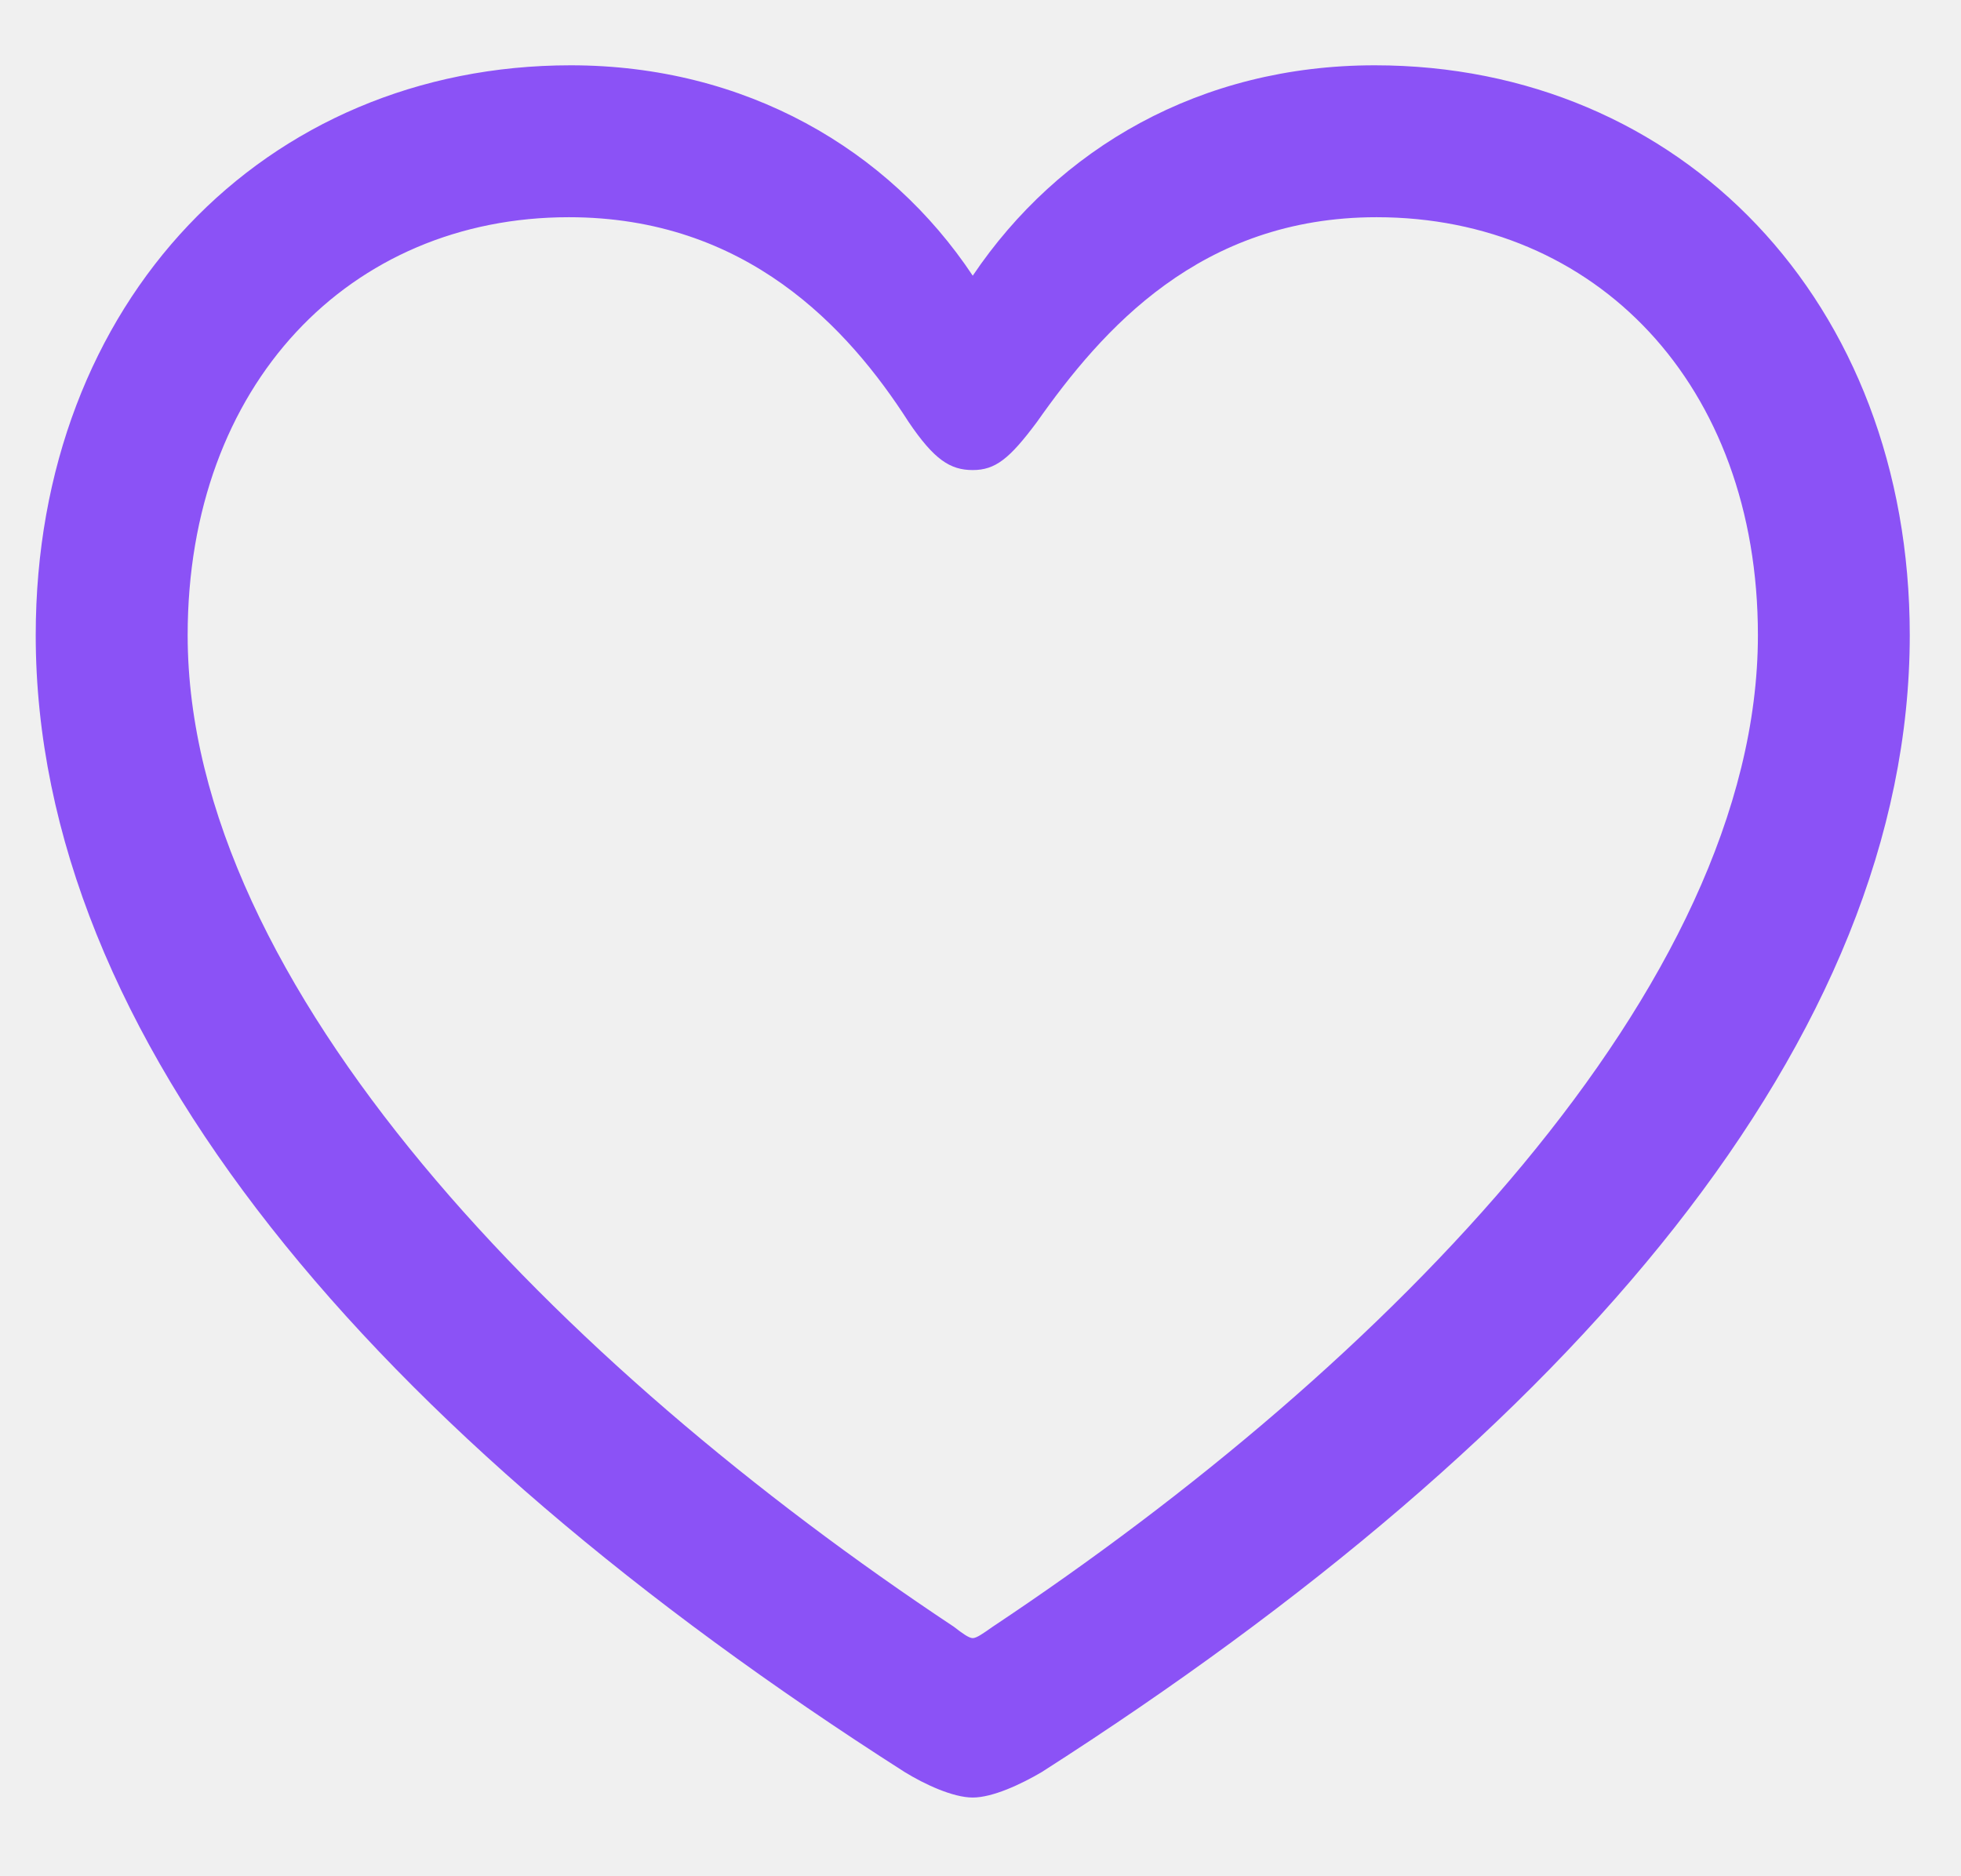
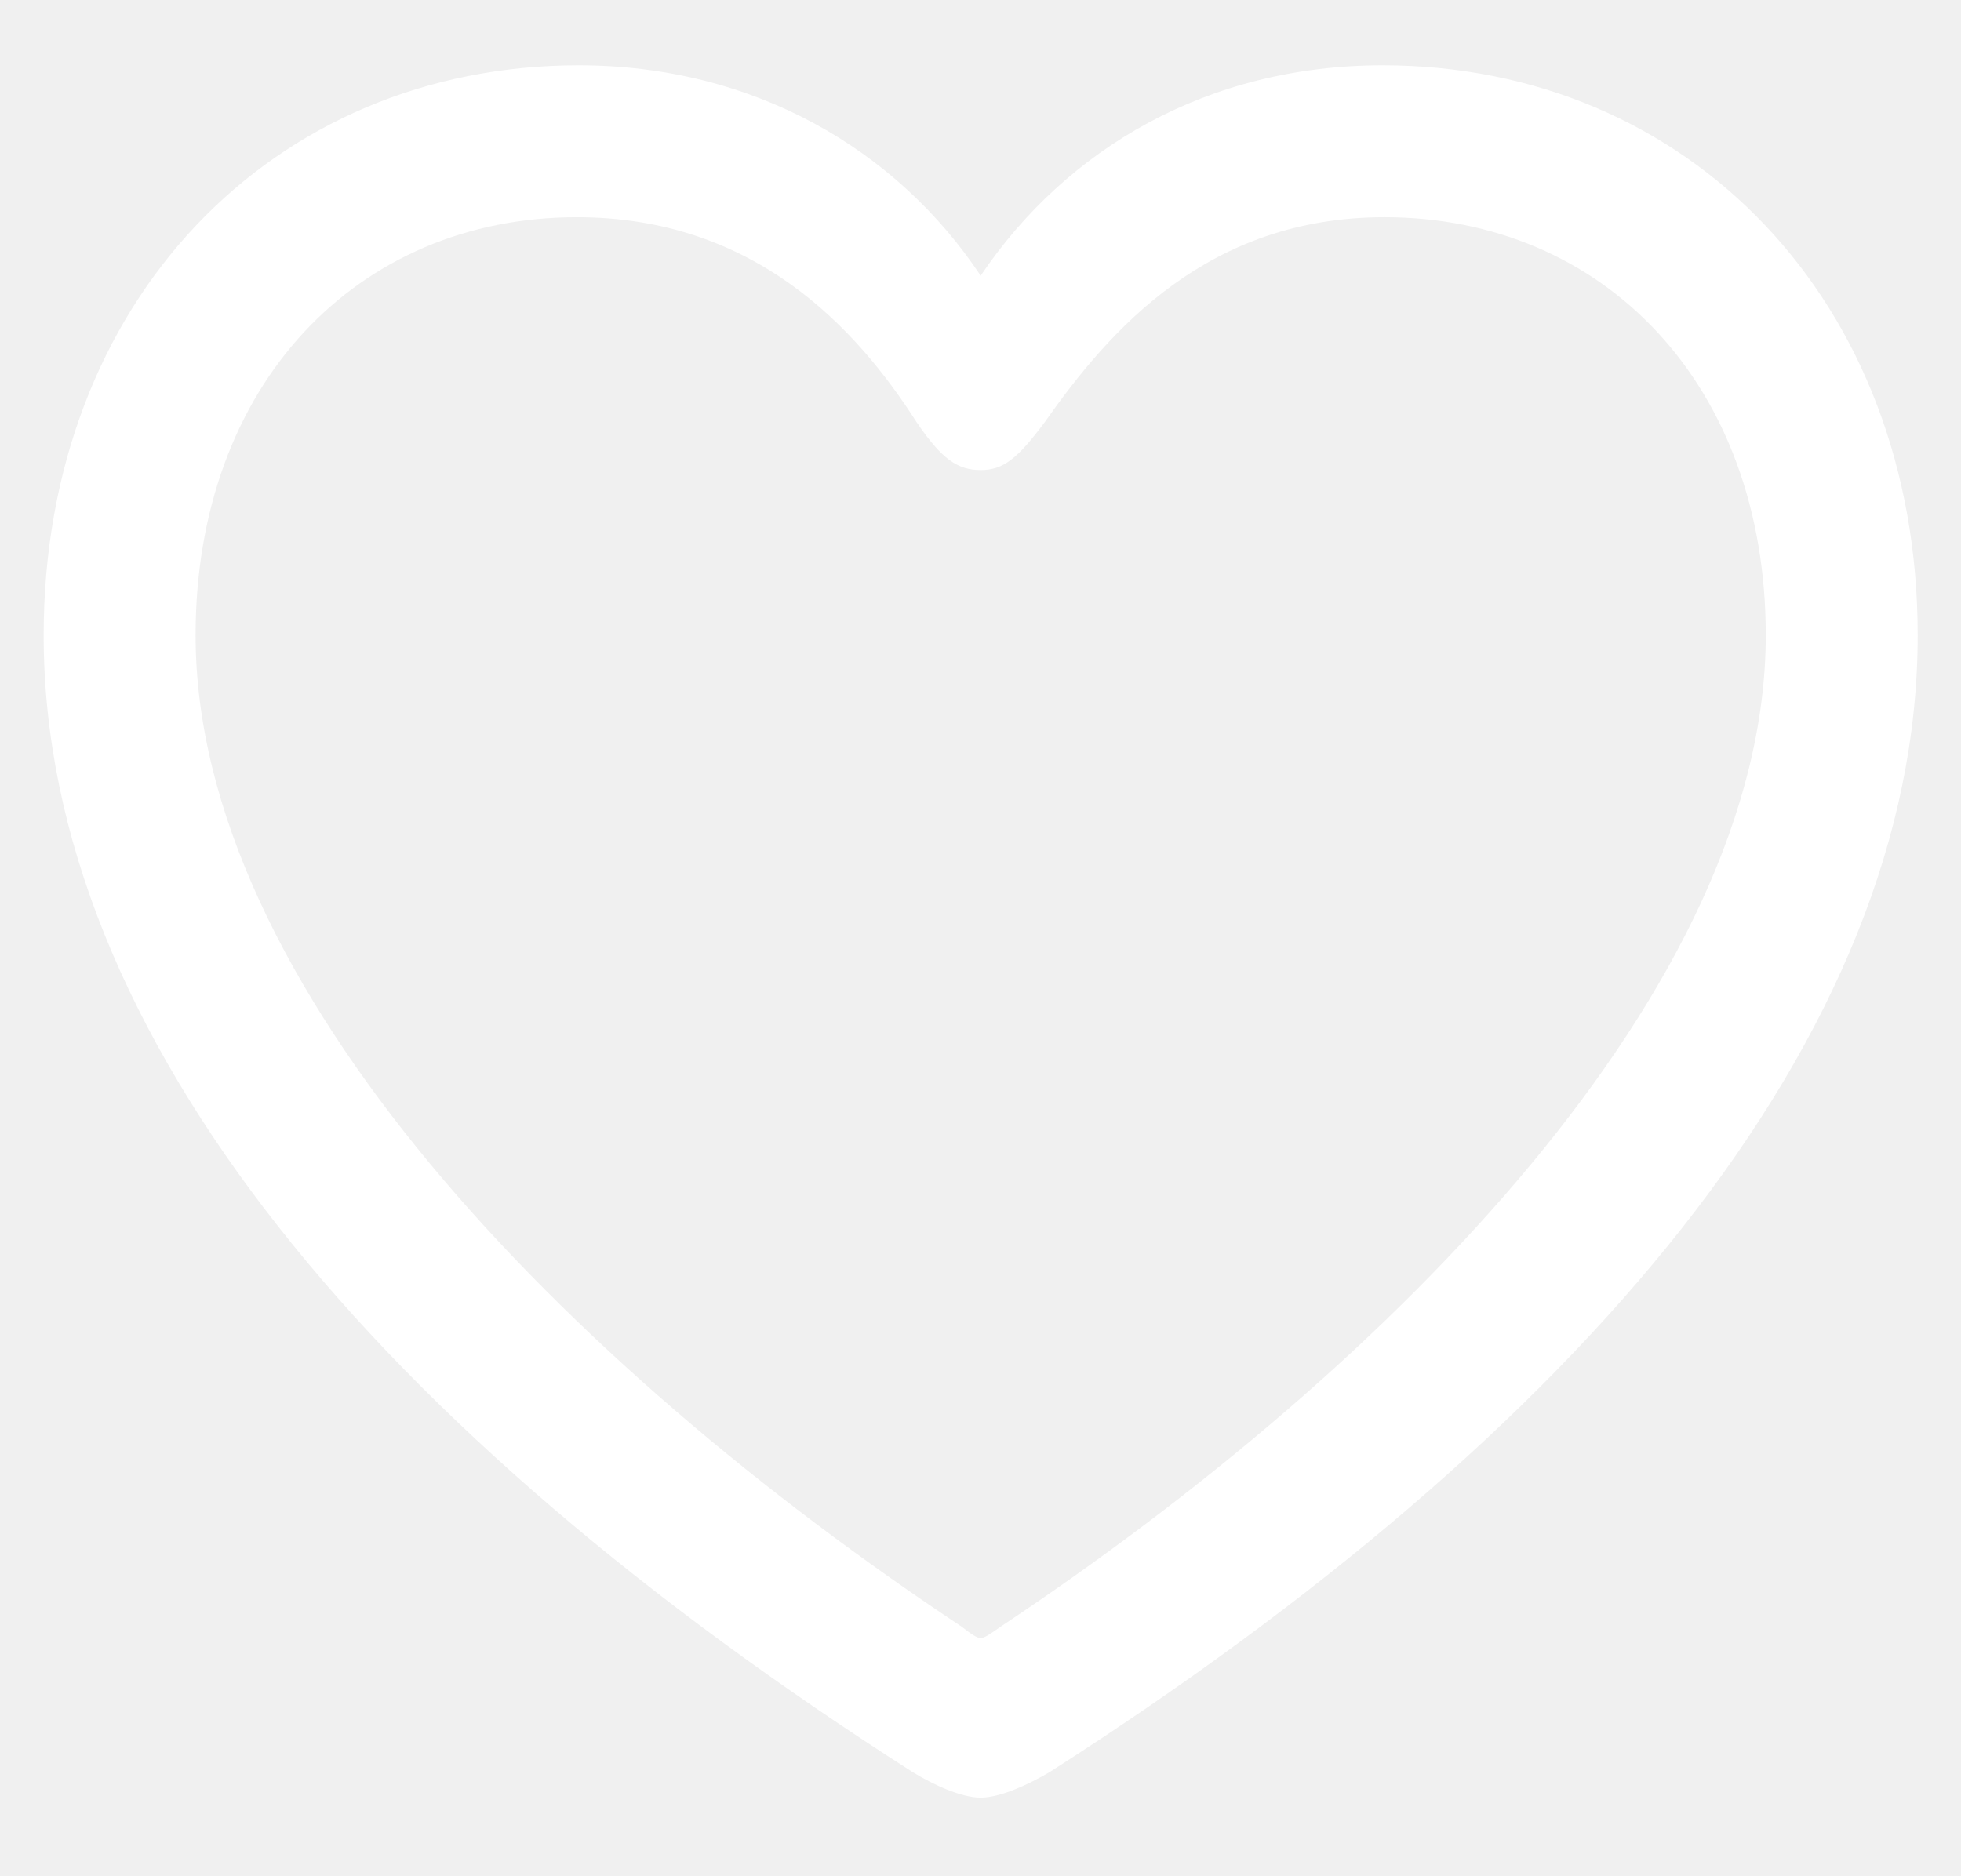
<svg xmlns="http://www.w3.org/2000/svg" width="23" height="22" viewBox="0 0 23 22" fill="none">
-   <path d="M0.419 7.451C0.419 12.166 4.37 16.803 10.612 20.788C10.845 20.931 11.177 21.086 11.409 21.086C11.642 21.086 11.974 20.931 12.217 20.788C18.448 16.803 22.399 12.166 22.399 7.451C22.399 3.533 19.71 0.766 16.124 0.766C14.077 0.766 12.416 1.74 11.409 3.234C10.424 1.751 8.742 0.766 6.694 0.766C3.109 0.766 0.419 3.533 0.419 7.451ZM2.201 7.451C2.201 4.507 4.105 2.548 6.672 2.548C8.753 2.548 9.948 3.843 10.657 4.95C10.956 5.392 11.144 5.514 11.409 5.514C11.675 5.514 11.841 5.381 12.162 4.95C12.926 3.865 14.077 2.548 16.146 2.548C18.714 2.548 20.618 4.507 20.618 7.451C20.618 11.568 16.268 16.006 11.642 19.083C11.531 19.161 11.454 19.216 11.409 19.216C11.365 19.216 11.288 19.161 11.188 19.083C6.551 16.006 2.201 11.568 2.201 7.451Z" fill="#8B52F6" />
+   <path d="M0.512 7.451C0.512 12.166 4.463 16.803 10.705 20.788C10.938 20.931 11.27 21.087 11.502 21.087C11.734 21.087 12.066 20.931 12.31 20.788C18.541 16.803 22.492 12.166 22.492 7.451C22.492 3.533 19.803 0.766 16.217 0.766C14.169 0.766 12.509 1.74 11.502 3.234C10.517 1.751 8.835 0.766 6.787 0.766C3.201 0.766 0.512 3.533 0.512 7.451ZM2.294 7.451C2.294 4.507 4.197 2.548 6.765 2.548C8.846 2.548 10.041 3.843 10.749 4.95C11.048 5.392 11.236 5.514 11.502 5.514C11.768 5.514 11.934 5.381 12.255 4.95C13.018 3.865 14.169 2.548 16.239 2.548C18.807 2.548 20.71 4.507 20.71 7.451C20.71 11.568 16.361 16.006 11.734 19.083C11.624 19.161 11.546 19.216 11.502 19.216C11.458 19.216 11.38 19.161 11.281 19.083C6.643 16.006 2.294 11.568 2.294 7.451Z" fill="white" />
</svg>
